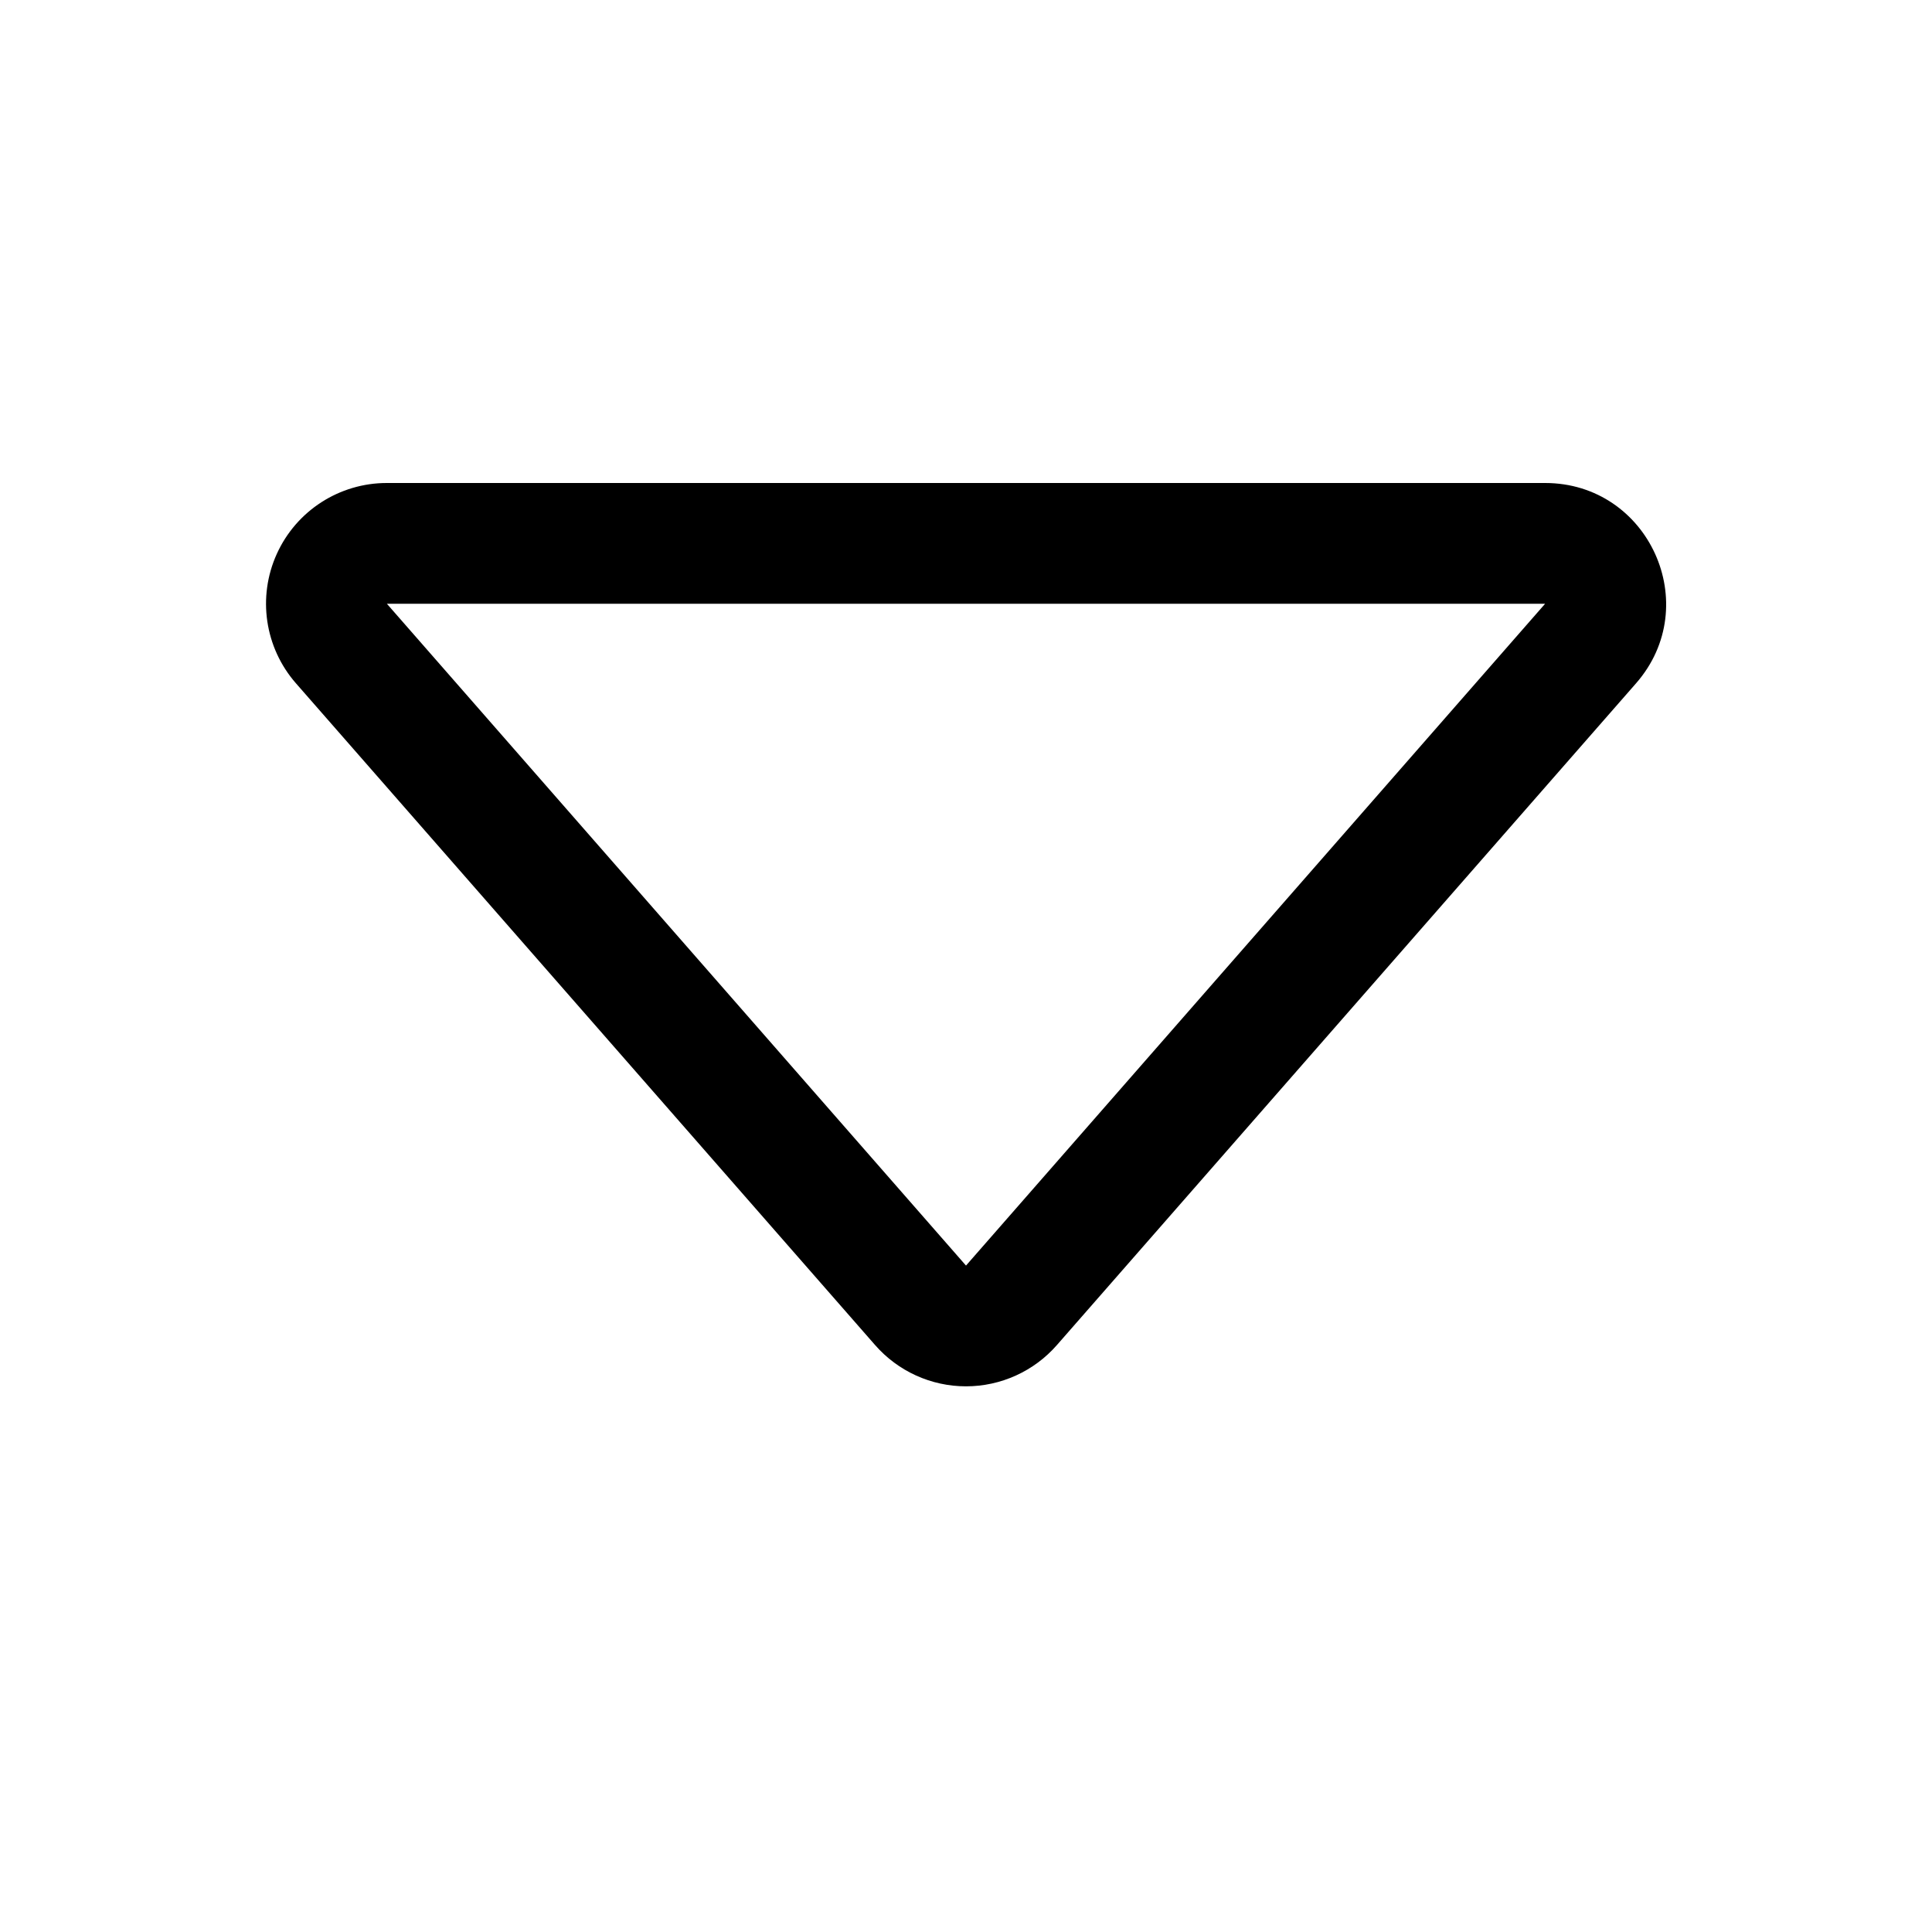
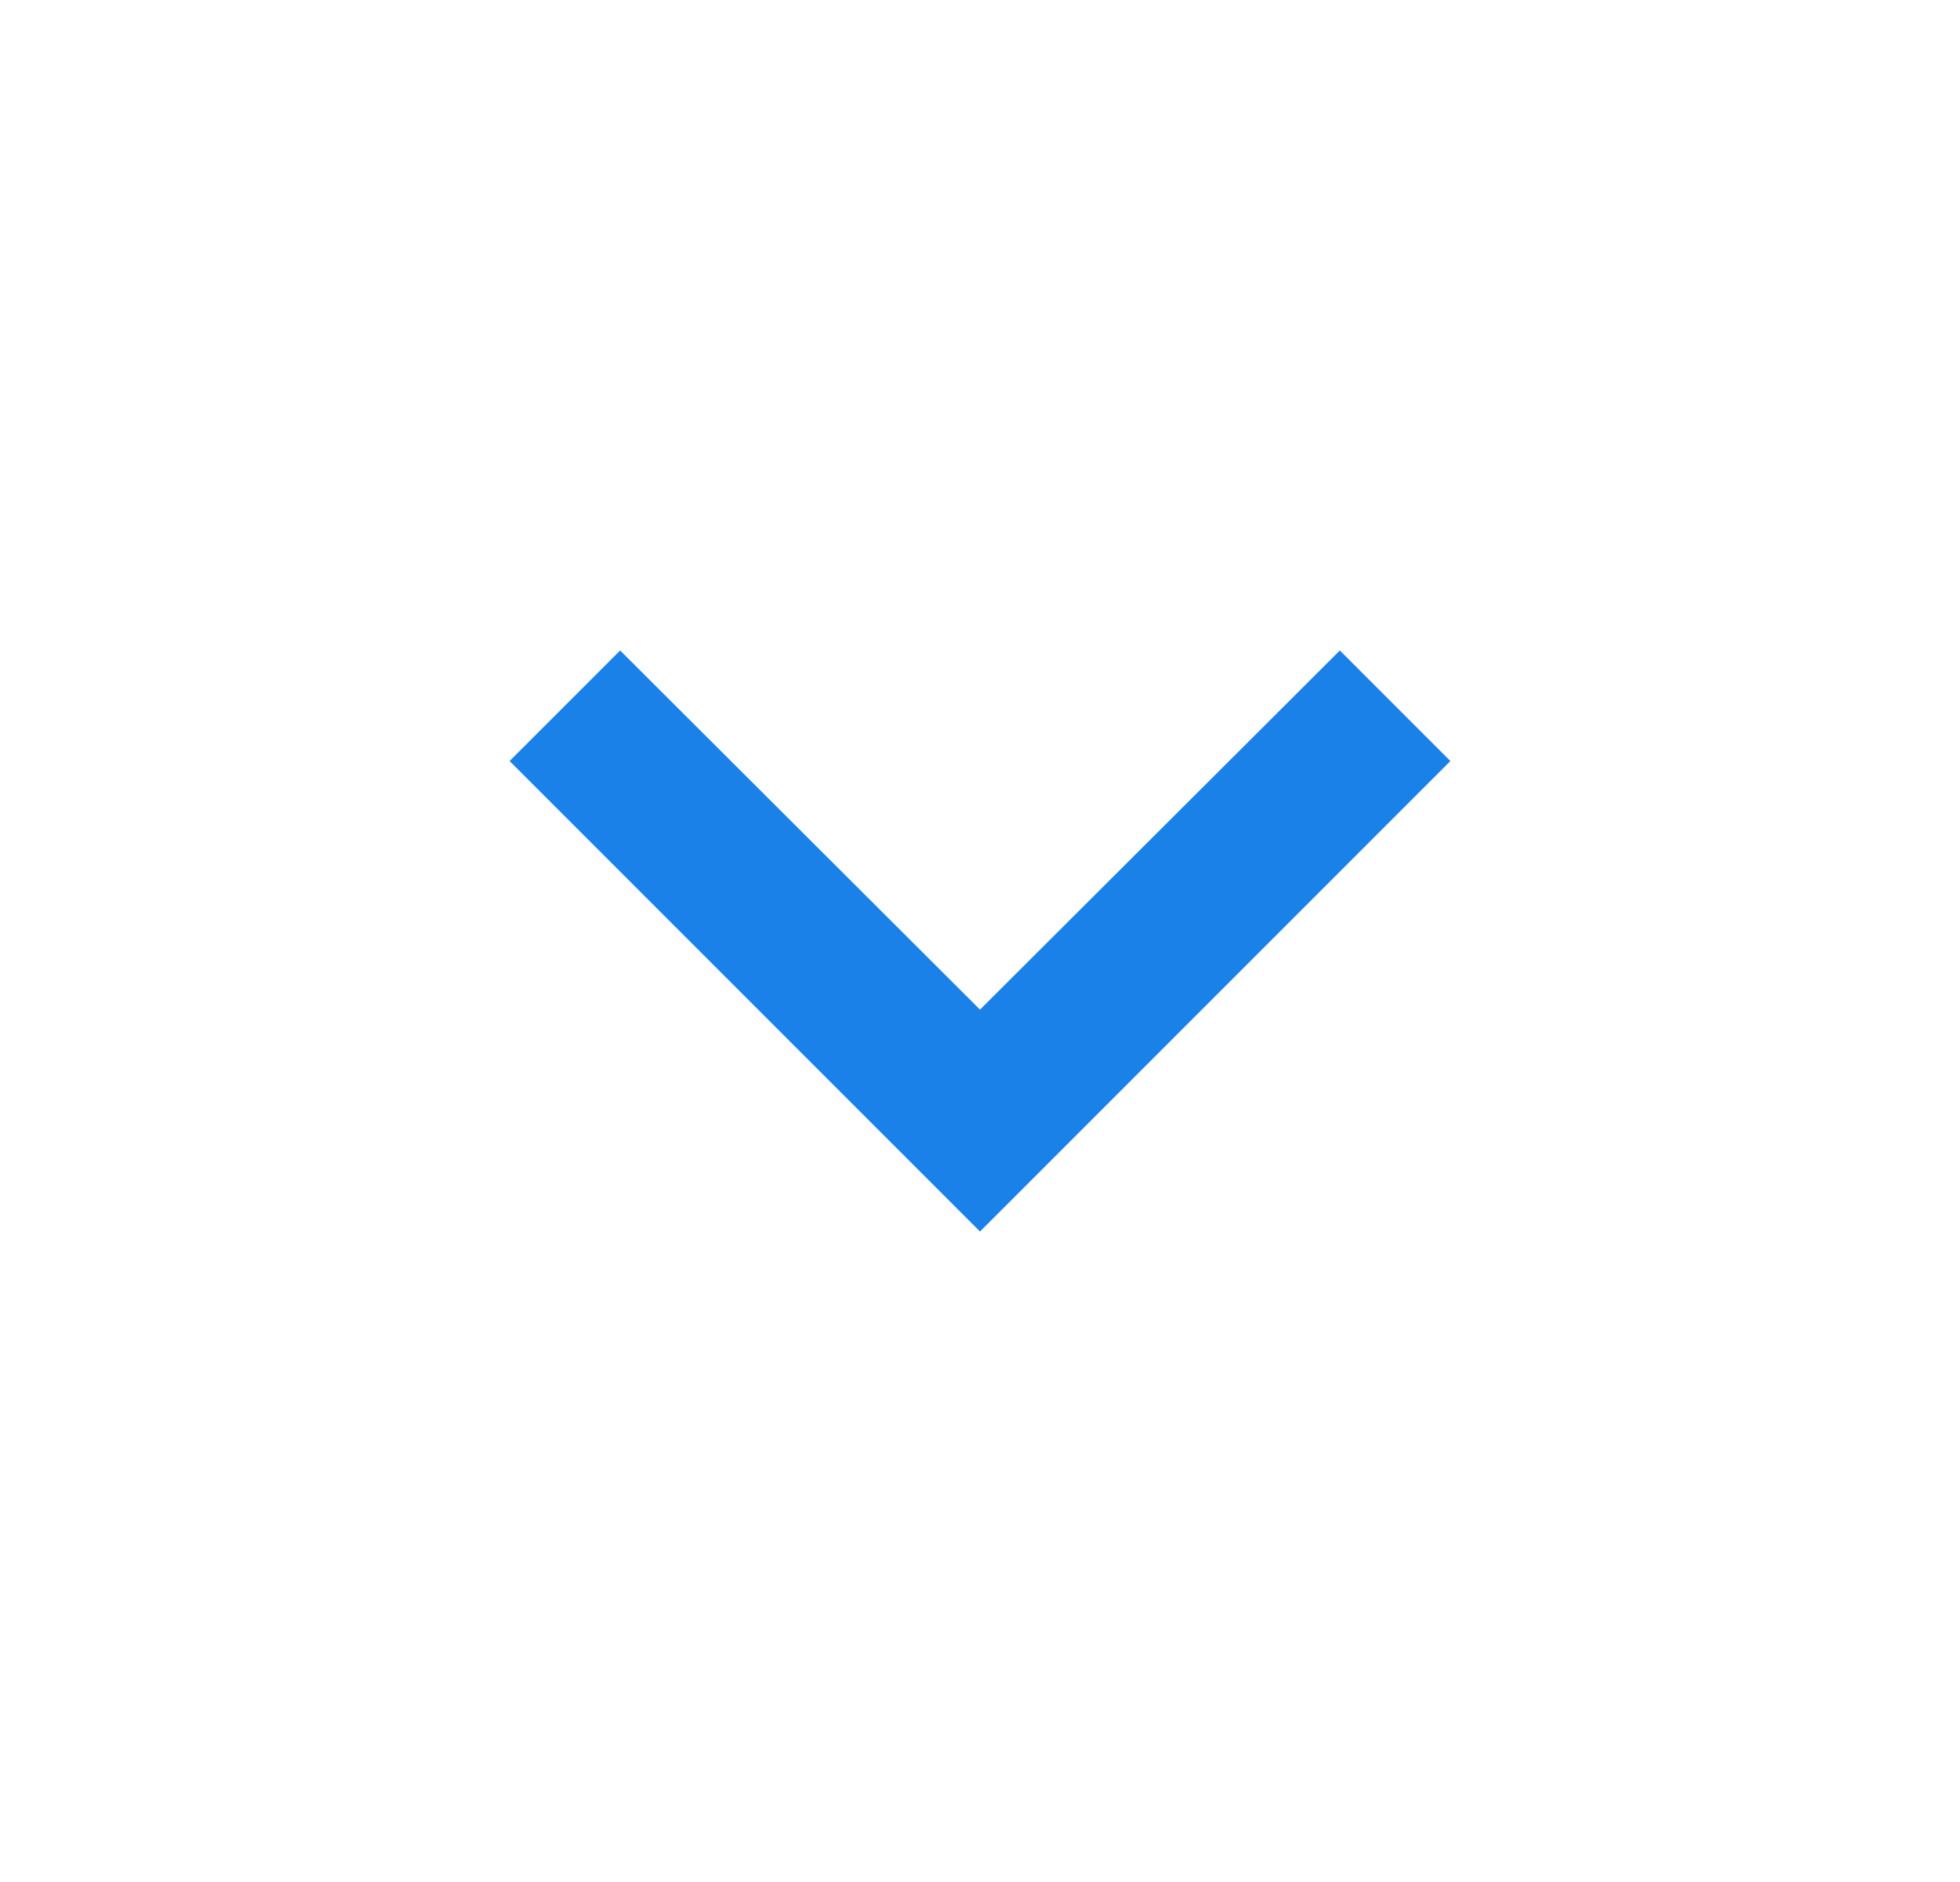
- <svg xmlns="http://www.w3.org/2000/svg" width="16" height="16" fill="currentColor" class="bi bi-caret-down" viewBox="0 0 16 16">
-   <path d="M3.204 5h9.592L8 10.481 3.204 5zm-.753.659 4.796 5.48a1 1 0 0 0 1.506 0l4.796-5.48c.566-.647.106-1.659-.753-1.659H3.204a1 1 0 0 0-.753 1.659z" />
+ <svg xmlns="http://www.w3.org/2000/svg" width="25" height="24" viewBox="0 0 25 24" fill="none">
+   <path d="M17.09 8.295L12.5 12.875L7.91 8.295L6.5 9.705L12.5 15.705L18.5 9.705L17.09 8.295Z" fill="#1A81E8" />
</svg>
